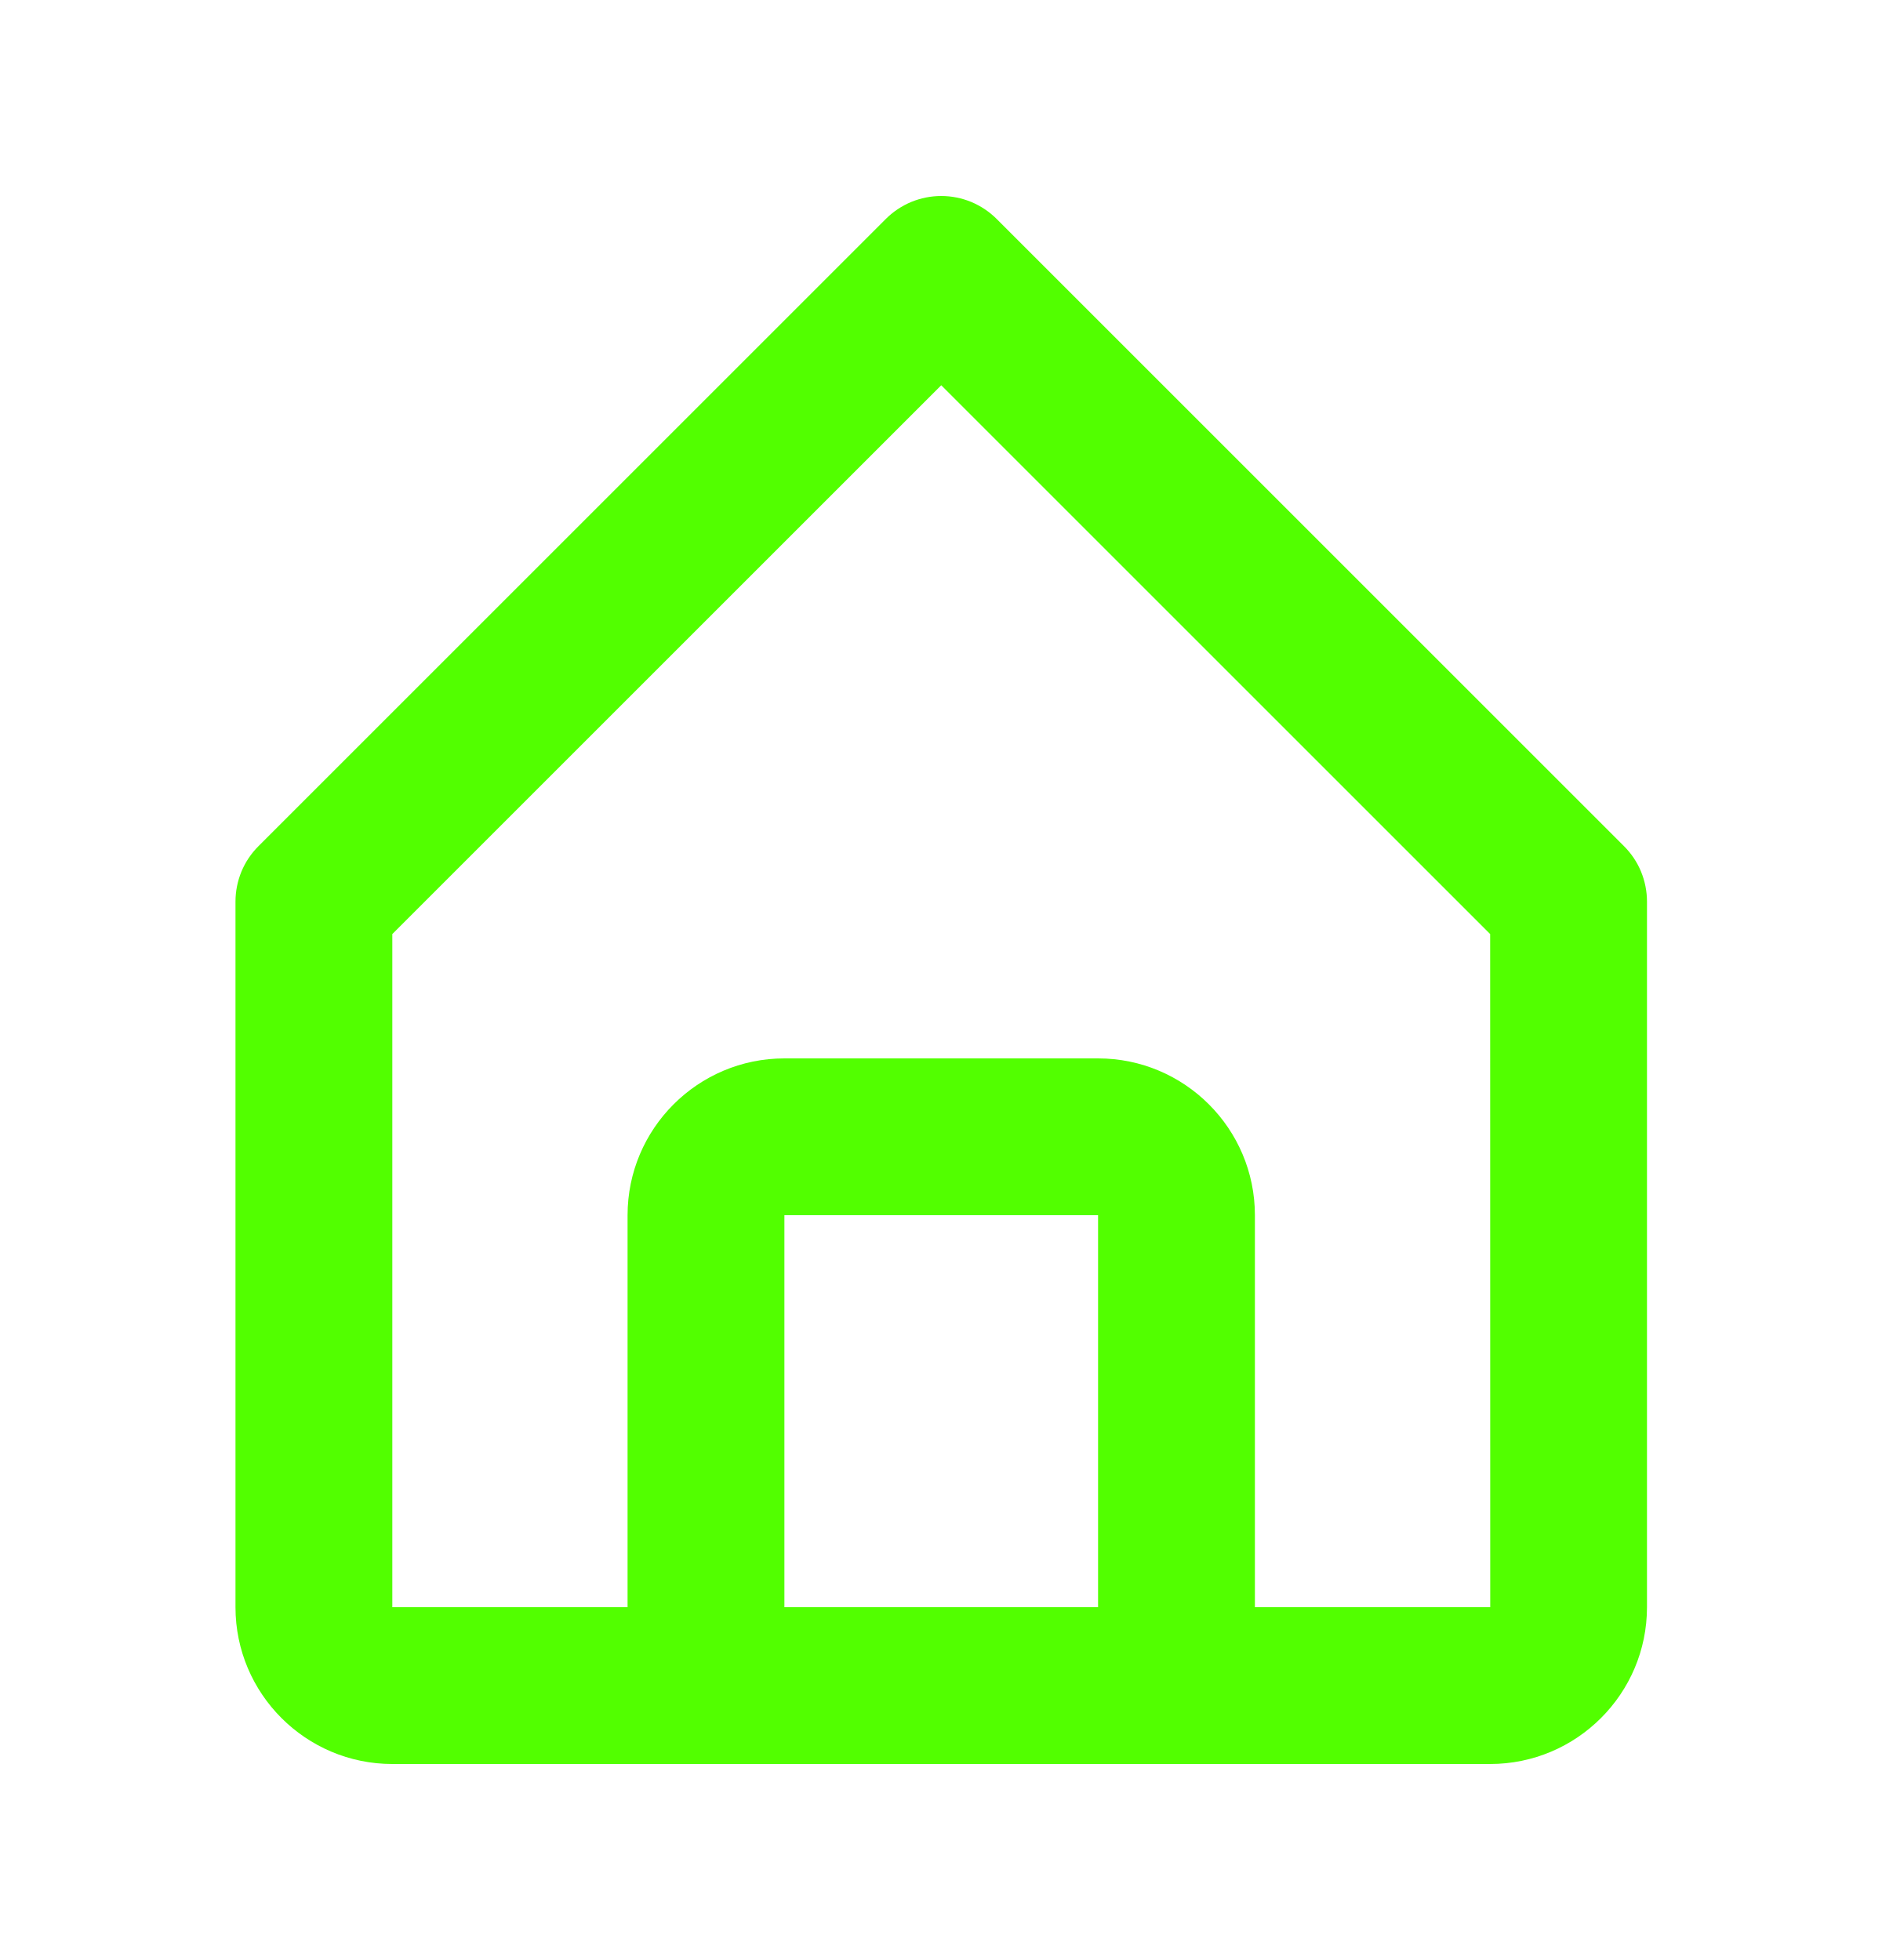
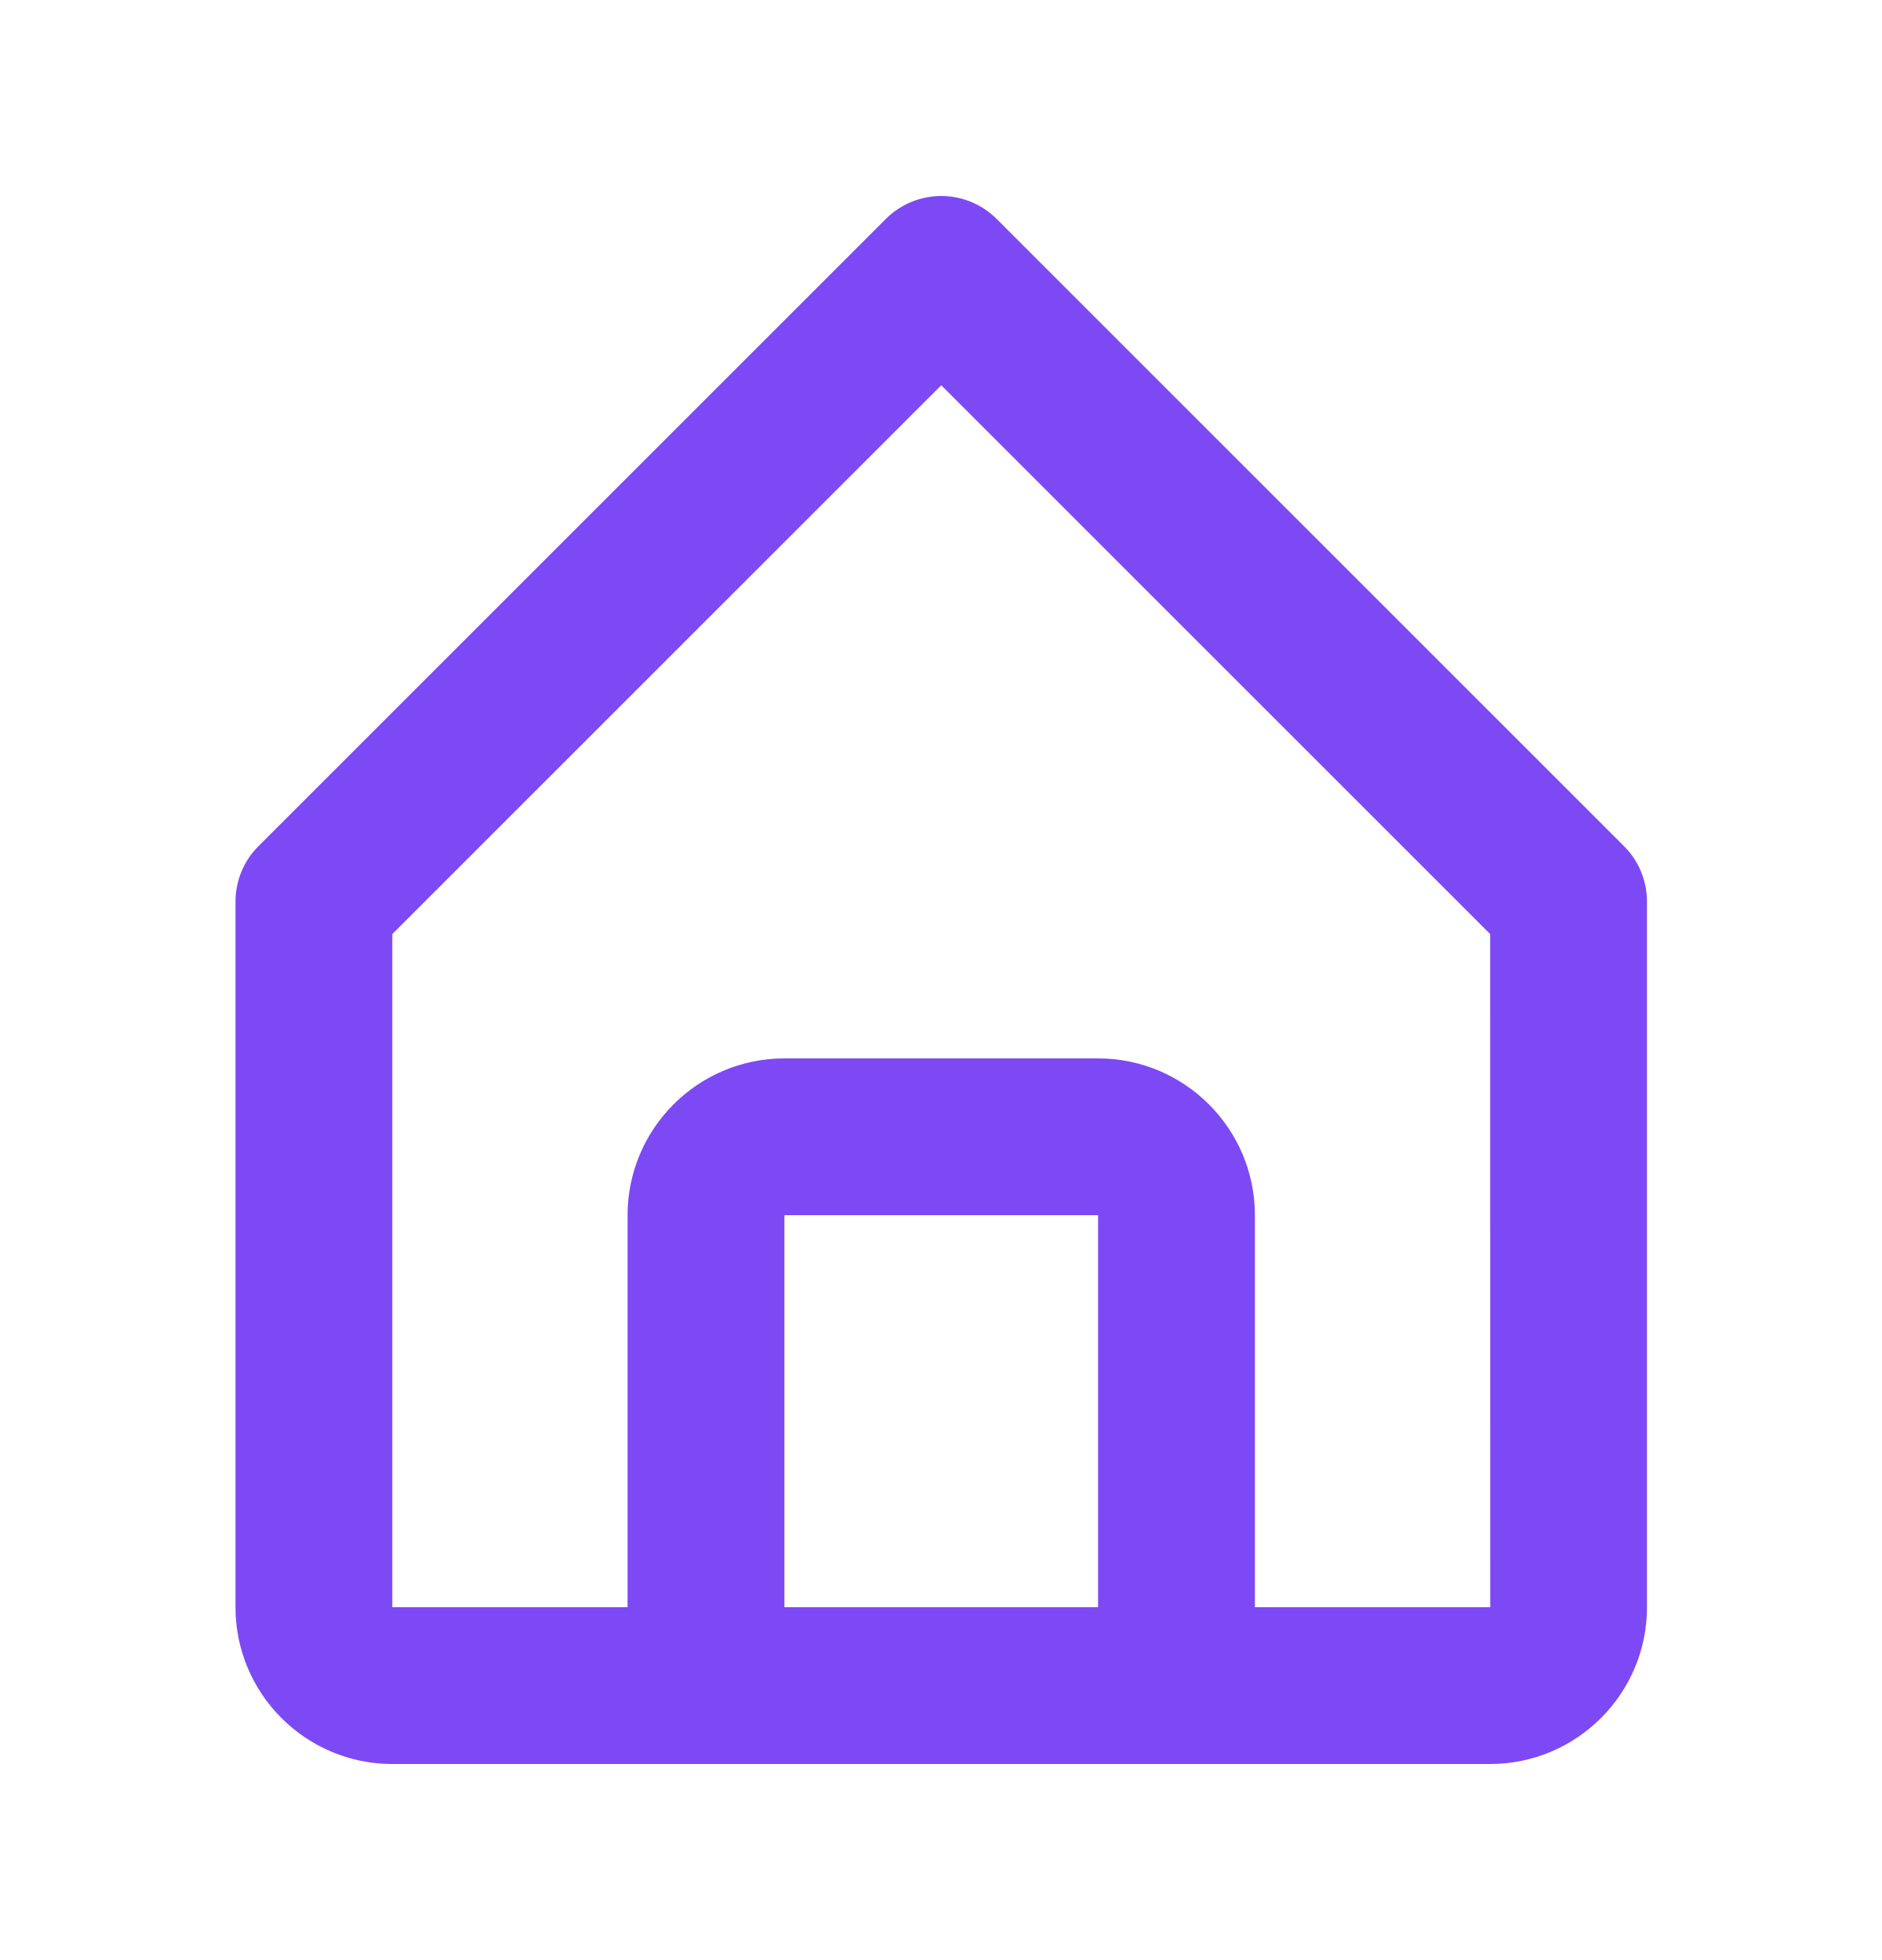
<svg xmlns="http://www.w3.org/2000/svg" width="24" height="25" viewBox="0 0 24 25" fill="none">
-   <path d="M5.003 22.5H19.003C20.106 22.5 21.003 21.603 21.003 20.5V11.5C21.003 11.369 20.977 11.239 20.927 11.117C20.877 10.996 20.803 10.886 20.71 10.793L12.71 2.793C12.617 2.7 12.507 2.627 12.386 2.576C12.264 2.526 12.134 2.5 12.003 2.5C11.872 2.5 11.742 2.526 11.62 2.576C11.499 2.627 11.389 2.7 11.296 2.793L3.296 10.793C3.203 10.886 3.129 10.996 3.079 11.117C3.029 11.239 3.003 11.369 3.003 11.5V20.5C3.003 21.603 3.9 22.5 5.003 22.5V22.5ZM10.003 20.5V15.5H14.003V20.5H10.003ZM5.003 11.914L12.003 4.914L19.003 11.914L19.004 20.5H16.003V15.5C16.003 14.397 15.106 13.5 14.003 13.5H10.003C8.9 13.5 8.003 14.397 8.003 15.5V20.5H5.003V11.914Z" fill="#52FF00" />
+   <path d="M5.003 22.5H19.003C20.106 22.5 21.003 21.603 21.003 20.5V11.5C21.003 11.369 20.977 11.239 20.927 11.117C20.877 10.996 20.803 10.886 20.71 10.793L12.71 2.793C12.617 2.7 12.507 2.627 12.386 2.576C12.264 2.526 12.134 2.5 12.003 2.5C11.872 2.5 11.742 2.526 11.62 2.576C11.499 2.627 11.389 2.7 11.296 2.793L3.296 10.793C3.203 10.886 3.129 10.996 3.079 11.117C3.029 11.239 3.003 11.369 3.003 11.5V20.5C3.003 21.603 3.9 22.5 5.003 22.5V22.5ZM10.003 20.5V15.5H14.003V20.5H10.003ZM5.003 11.914L12.003 4.914L19.003 11.914L19.004 20.5H16.003V15.5C16.003 14.397 15.106 13.5 14.003 13.5H10.003C8.9 13.5 8.003 14.397 8.003 15.5V20.5H5.003V11.914Z" fill="#7D49F5" />
</svg>
